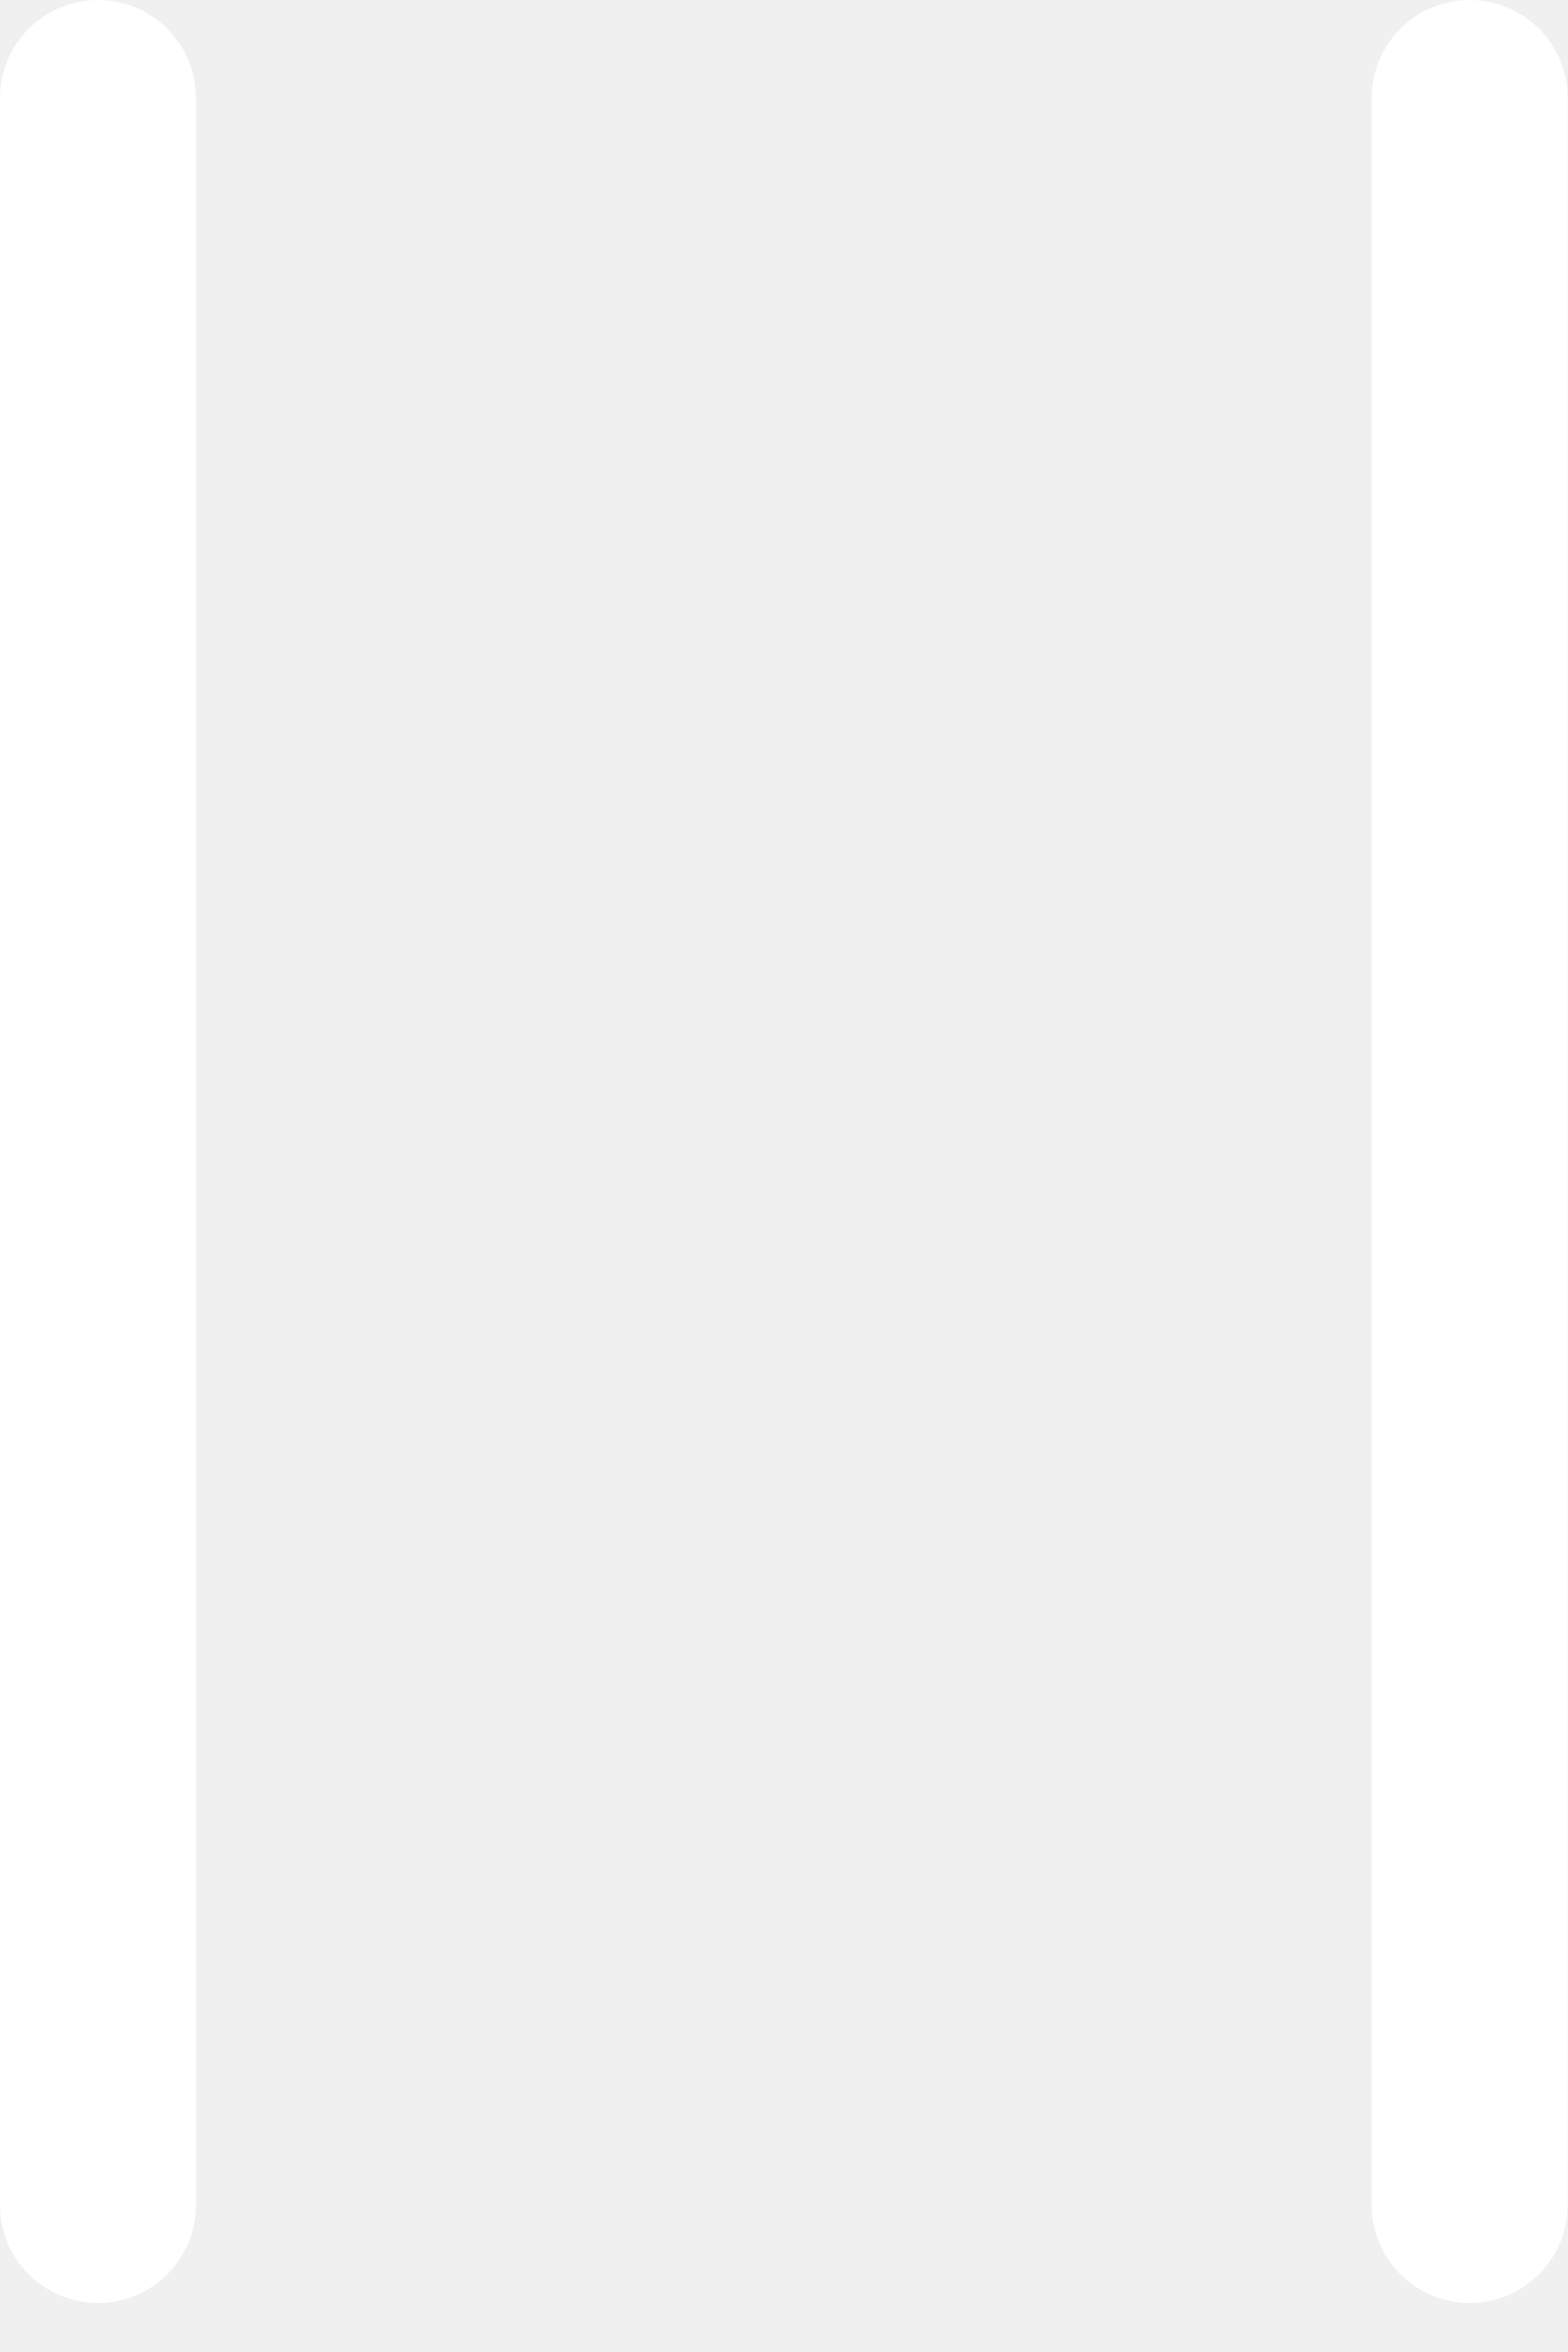
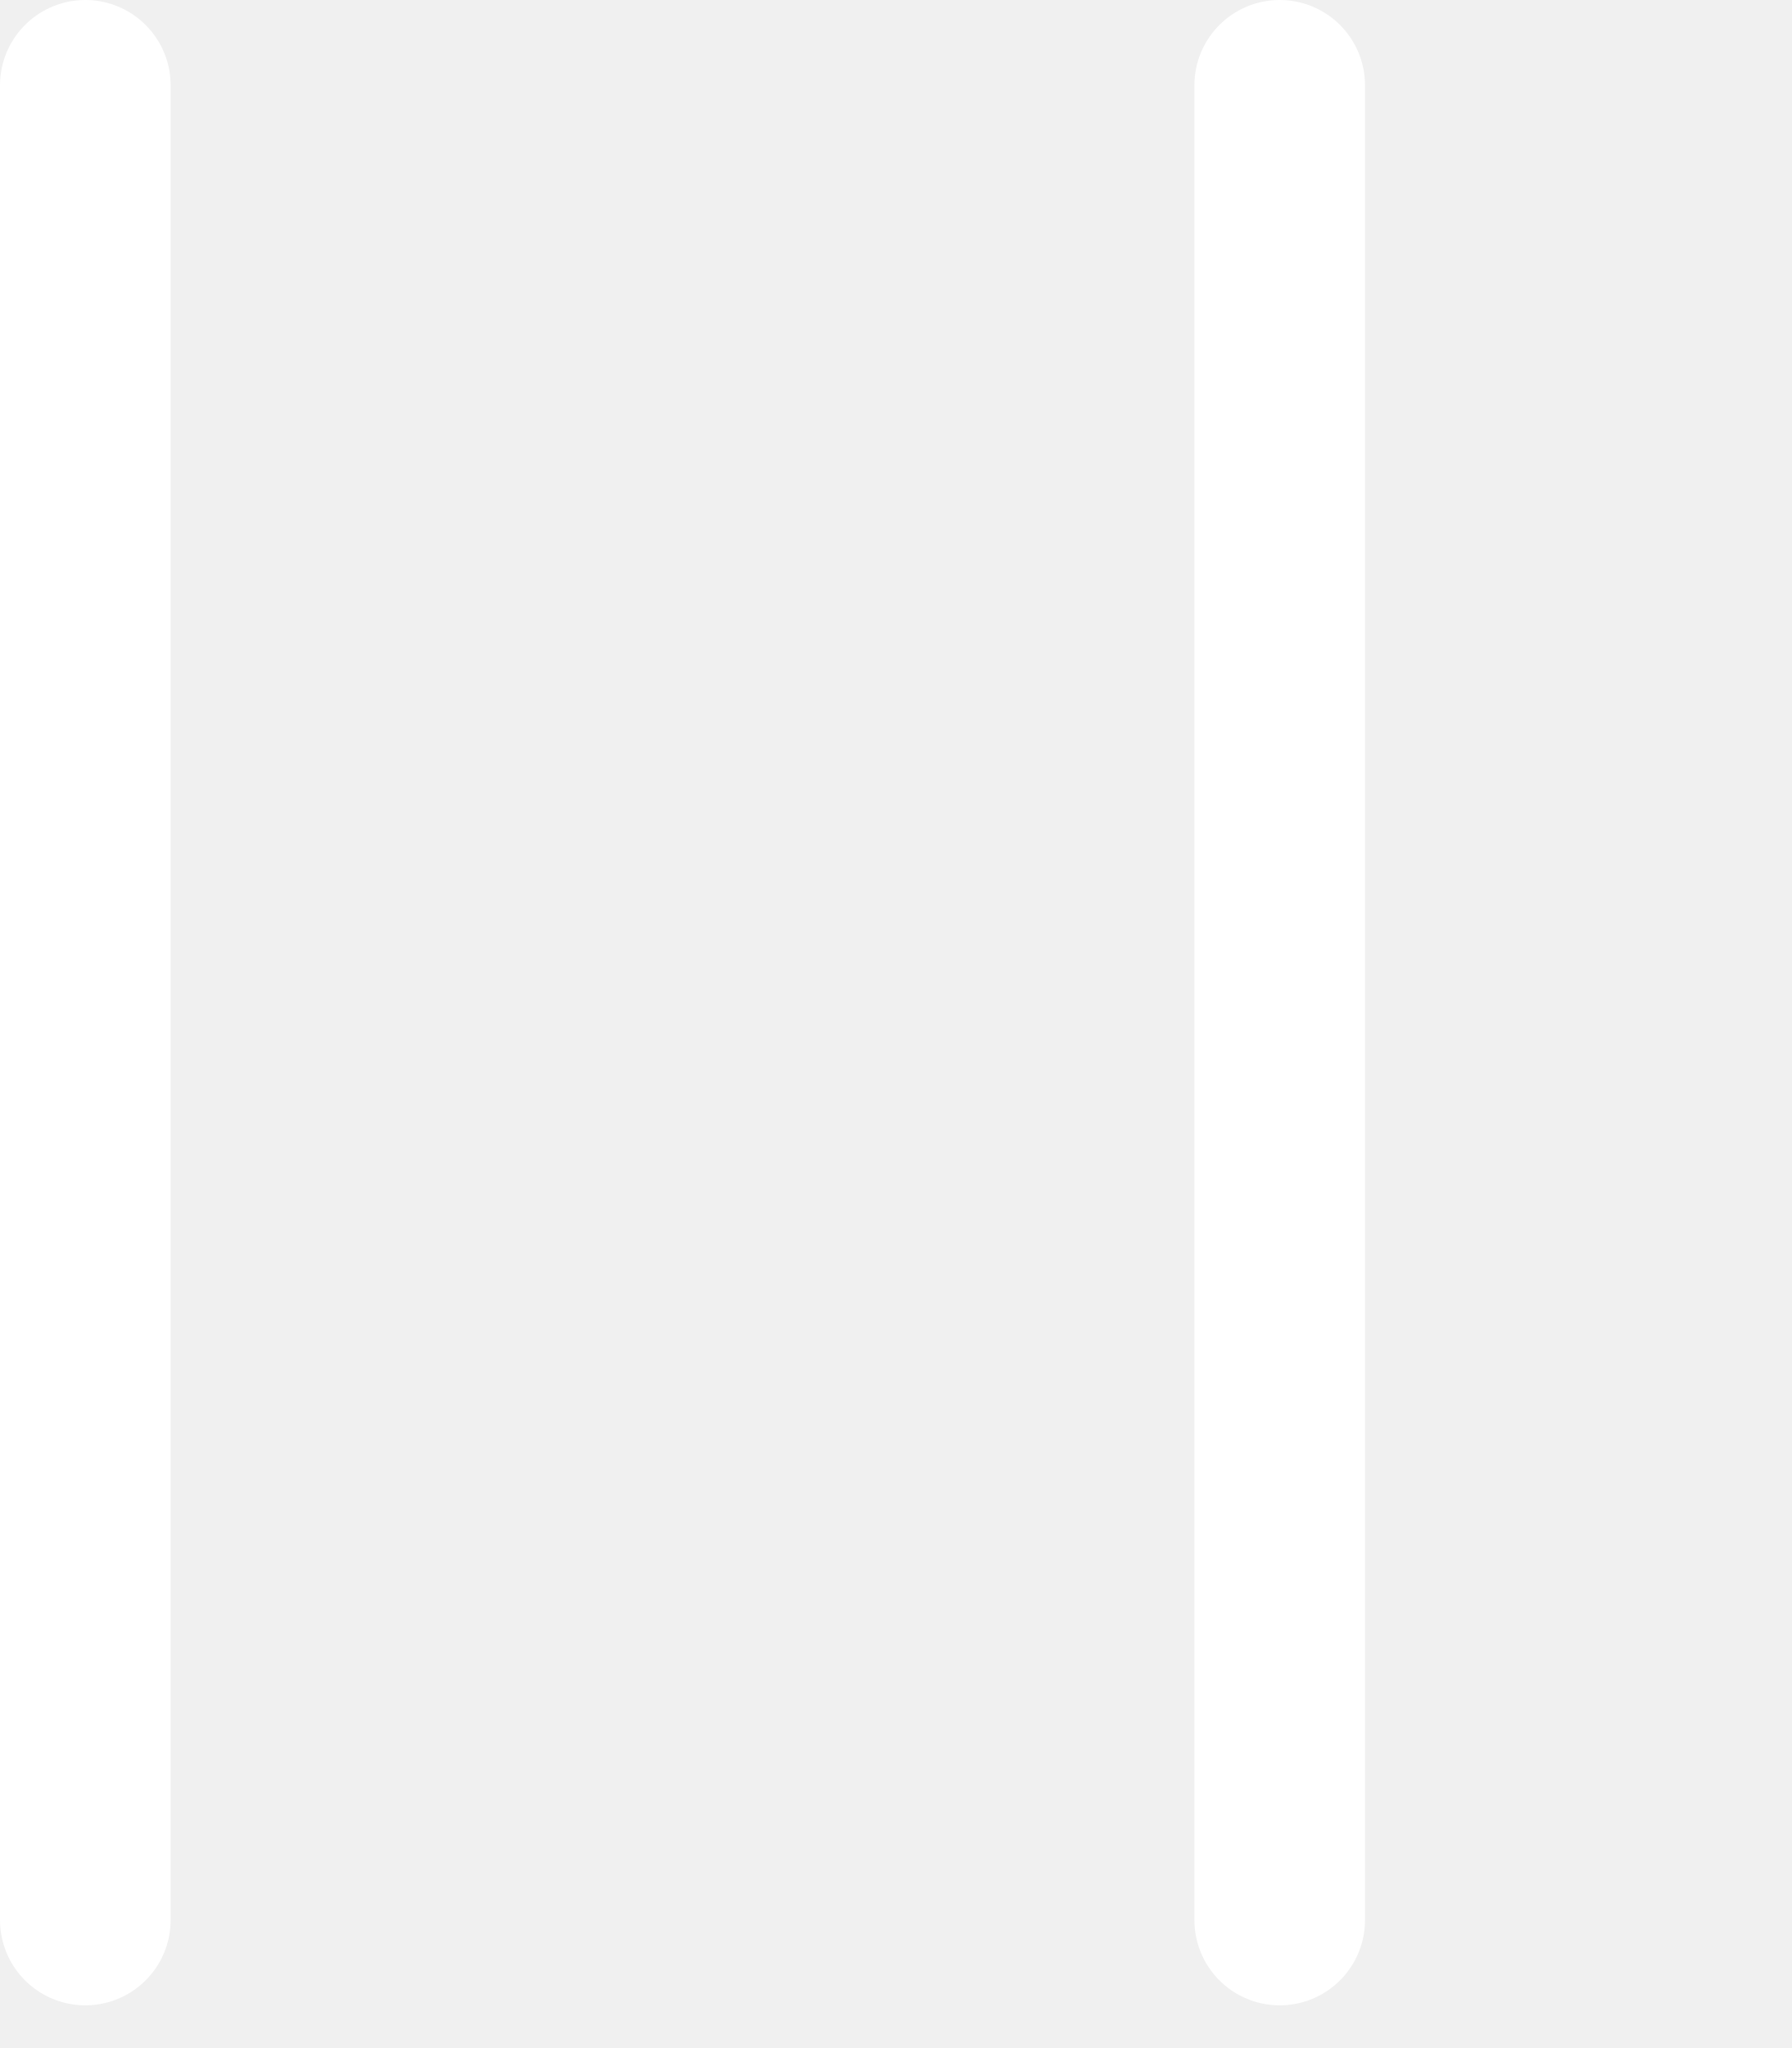
- <svg xmlns="http://www.w3.org/2000/svg" width="16" height="24" viewBox="0 0 16 24" fill="none">
+ <svg xmlns="http://www.w3.org/2000/svg" width="21" height="24" viewBox="0 0 21 24" fill="none">
  <path d="M1 1V22.5" stroke="white" stroke-width="2" stroke-linecap="round" />
  <path d="M15 1V22.5" stroke="white" stroke-width="2" stroke-linecap="round" />
</svg>
